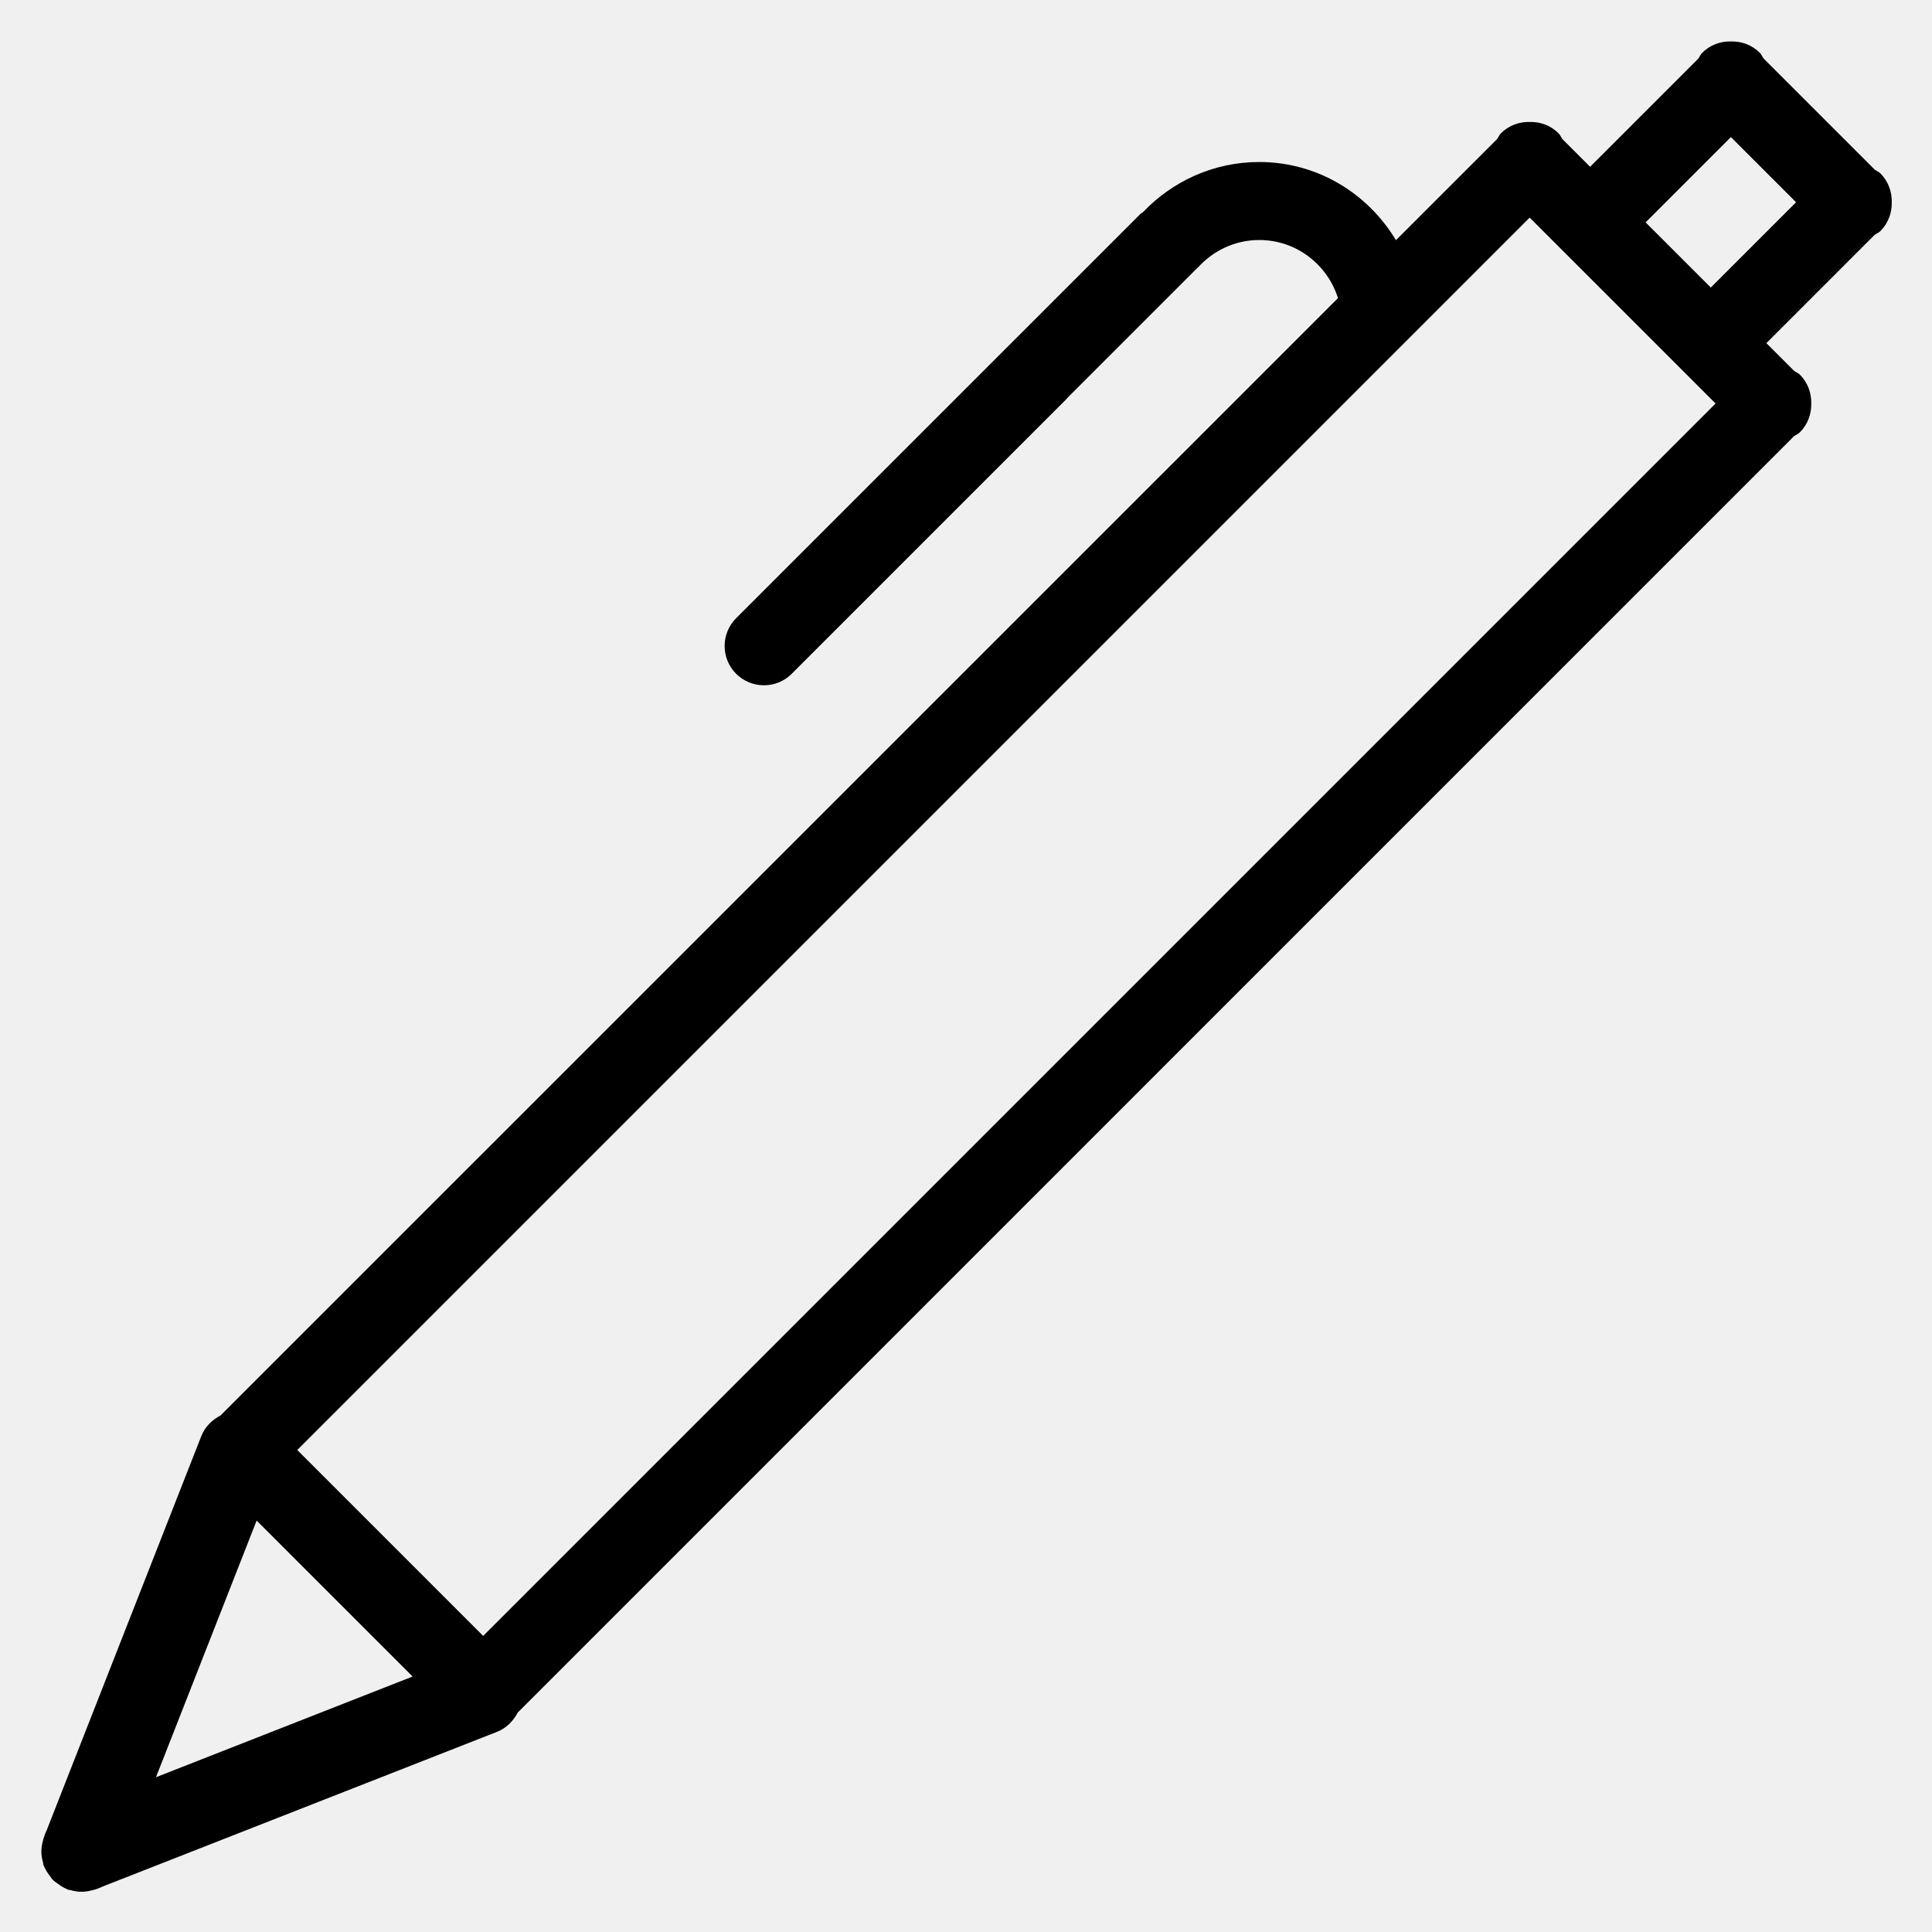
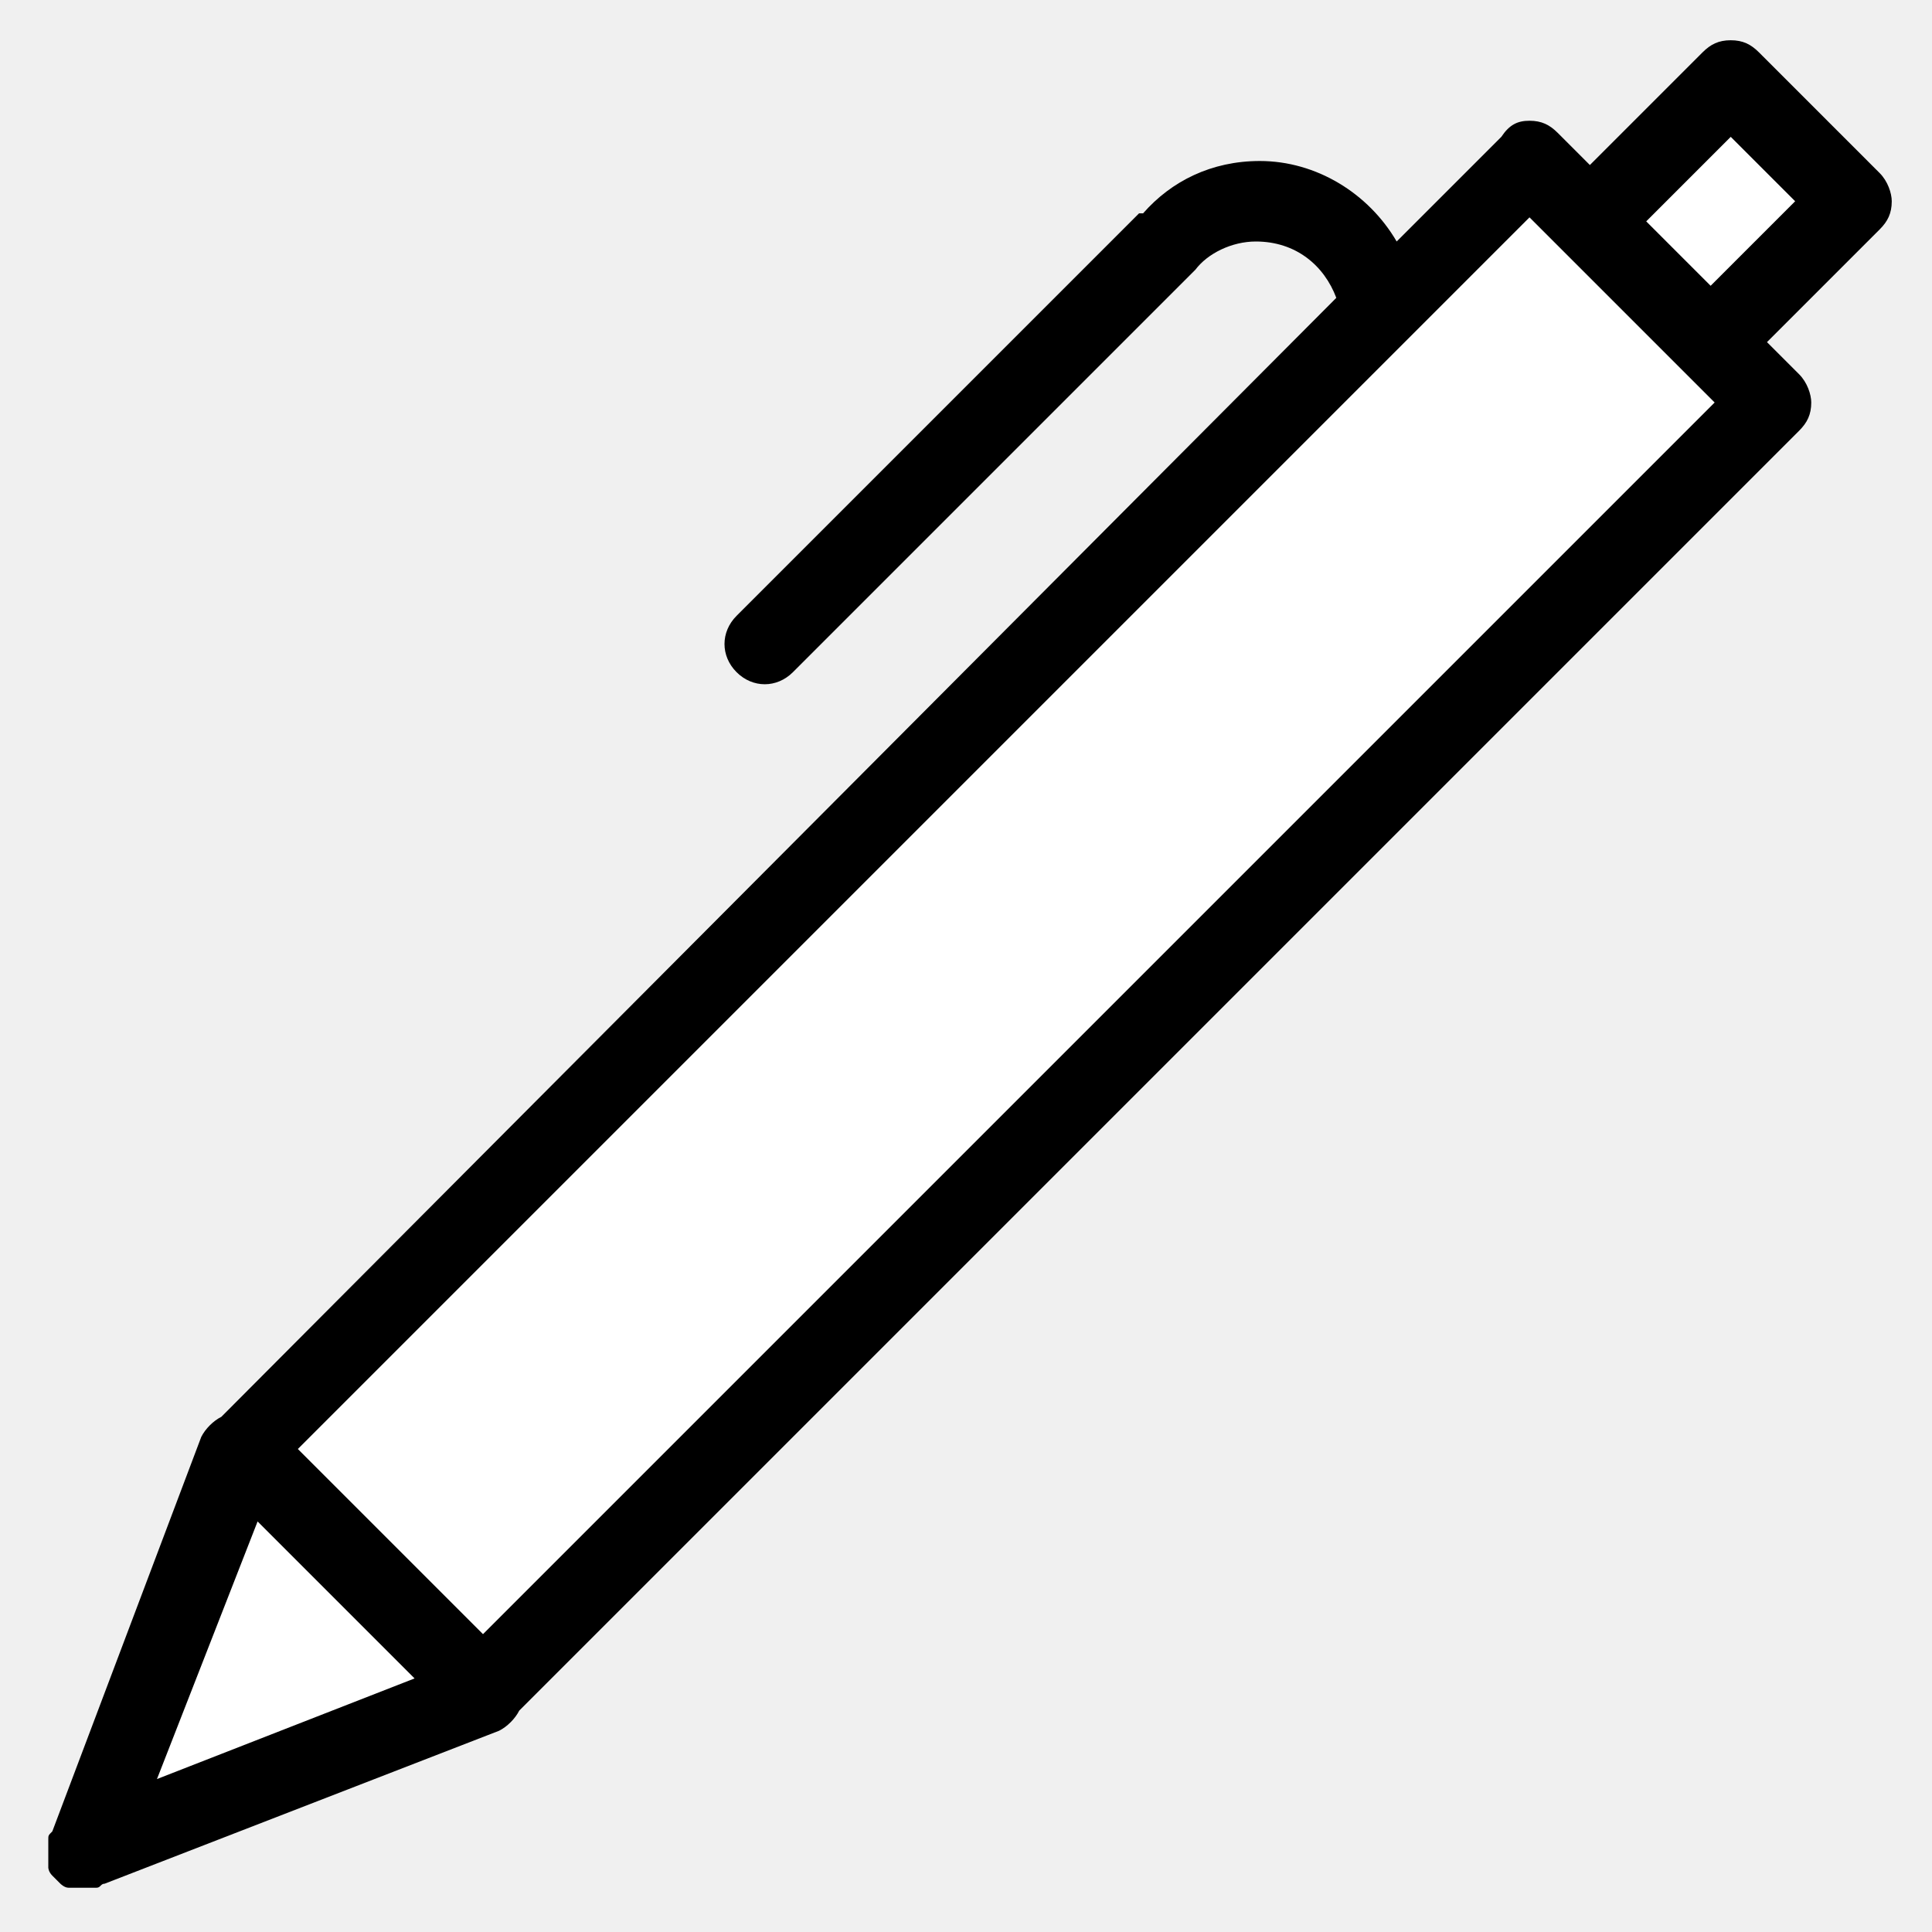
- <svg xmlns="http://www.w3.org/2000/svg" version="1.1" id="Layer_1" x="0px" y="0px" width="48px" height="48px" viewBox="0 0 48 48" enable-background="new 0 0 48 48" xml:space="preserve">
-   <path fill-rule="evenodd" clip-rule="evenodd" d="M47,5.025c0.006,0.258-0.085,0.518-0.281,0.715  c-0.043,0.042-0.096,0.062-0.144,0.095l-2.69,2.69l0.69,0.69c0.048,0.033,0.102,0.053,0.144,0.095  c0.196,0.197,0.287,0.457,0.281,0.714c0.006,0.258-0.085,0.518-0.281,0.715c-0.042,0.042-0.096,0.062-0.144,0.095L12.861,42.55  c-0.111,0.213-0.287,0.392-0.523,0.481l-9.8,3.844c-0.058,0.031-0.117,0.051-0.181,0.071l-0.012,0.005  c-0.008,0.003-0.017,0.001-0.024,0.004C2.228,46.98,2.135,47.001,2.035,47c-0.098,0.003-0.189-0.015-0.283-0.041  c-0.02-0.006-0.039-0.002-0.06-0.009c-0.008-0.003-0.013-0.01-0.021-0.013c-0.088-0.033-0.164-0.083-0.24-0.141  c-0.039-0.028-0.08-0.053-0.113-0.086s-0.058-0.074-0.086-0.113c-0.058-0.075-0.107-0.152-0.141-0.24  c-0.004-0.008-0.01-0.013-0.013-0.021c-0.007-0.02-0.003-0.04-0.009-0.061c-0.025-0.092-0.043-0.184-0.041-0.281  c0-0.1,0.02-0.193,0.045-0.287c0.004-0.008,0.001-0.016,0.004-0.023l0.006-0.013c0.02-0.063,0.039-0.123,0.07-0.181l3.844-9.8  c0.09-0.236,0.269-0.412,0.482-0.523L33.242,7.406c-0.264-0.834-1.035-1.443-1.957-1.443c-0.609,0-1.151,0.269-1.528,0.689  L29.754,6.65l-3.25,3.25l0.003,0.003L19.67,16.74c-0.381,0.381-0.999,0.381-1.381,0c-0.381-0.381-0.381-1,0-1.381L28.338,5.311  c0.017-0.017,0.038-0.022,0.056-0.037c0.729-0.766,1.751-1.249,2.892-1.249c1.45,0,2.699,0.784,3.396,1.942l2.514-2.513  c0.033-0.047,0.053-0.101,0.095-0.143c0.197-0.197,0.457-0.288,0.715-0.281c0.258-0.007,0.518,0.084,0.715,0.281  c0.042,0.042,0.062,0.096,0.095,0.143l0.69,0.69l2.69-2.69c0.033-0.047,0.053-0.101,0.095-0.143  c0.197-0.197,0.457-0.288,0.715-0.281c0.258-0.007,0.518,0.084,0.715,0.281c0.042,0.042,0.062,0.096,0.095,0.143l2.762,2.762  c0.048,0.033,0.101,0.053,0.144,0.095C46.915,4.508,47.006,4.768,47,5.025z M3.875,44.155l6.376-2.502l-3.875-3.875L3.875,44.155z   M38.004,5.406L7.385,36.025l4.619,4.619l30.619-30.619L38.004,5.406z M43.004,3.406l-2.119,2.119l1.619,1.619l2.119-2.119  L43.004,3.406z" />
+ <svg xmlns="http://www.w3.org/2000/svg" version="1.1" id="Layer_1" x="0px" y="0px" viewBox="0 0 48 48" style="enable-background:new 0 0 48 48;" xml:space="preserve">
+   <style type="text/css">
+ 	.st0{fill:#FFFFFF;}
+ 	.st1{fill-rule:evenodd;clip-rule:evenodd;}
+ </style>
+   <g id="Pen">
+     <polygon class="st0" points="2.5,45.7 5.8,36.5 37.7,4.3 39.3,5.4 42.8,2.1 45.9,5.4 42.6,8.6 44.1,10 11.6,42.1  " />
+     <path class="st1" d="M47,5c0,0.3-0.1,0.5-0.3,0.7c0,0-0.1,0.1-0.1,0.1l-2.7,2.7l0.7,0.7c0,0,0.1,0.1,0.1,0.1C44.9,9.5,45,9.8,45,10   c0,0.3-0.1,0.5-0.3,0.7c0,0-0.1,0.1-0.1,0.1L12.9,42.5c-0.1,0.2-0.3,0.4-0.5,0.5l-9.8,3.8c-0.1,0-0.1,0.1-0.2,0.1l0,0c0,0,0,0,0,0   c-0.1,0-0.2,0-0.3,0c-0.1,0-0.2,0-0.3,0c0,0,0,0-0.1,0c0,0,0,0,0,0c-0.1,0-0.2-0.1-0.2-0.1c0,0-0.1-0.1-0.1-0.1s-0.1-0.1-0.1-0.1   c-0.1-0.1-0.1-0.2-0.1-0.2c0,0,0,0,0,0c0,0,0,0,0-0.1c0-0.1,0-0.2,0-0.3c0-0.1,0-0.2,0-0.3c0,0,0,0,0,0l0,0c0-0.1,0-0.1,0.1-0.2   L5,35.7c0.1-0.2,0.3-0.4,0.5-0.5L33.2,7.4c-0.3-0.8-1-1.4-2-1.4c-0.6,0-1.2,0.3-1.5,0.7l0,0l-3.2,3.2l0,0l-6.8,6.8   c-0.4,0.4-1,0.4-1.4,0c-0.4-0.4-0.4-1,0-1.4l10-10c0,0,0,0,0.1,0C29.1,4.5,30.1,4,31.3,4C32.7,4,34,4.8,34.7,6l2.5-2.5   c0,0,0.1-0.1,0.1-0.1C37.5,3.1,37.7,3,38,3c0.3,0,0.5,0.1,0.7,0.3c0,0,0.1,0.1,0.1,0.1l0.7,0.7l2.7-2.7c0,0,0.1-0.1,0.1-0.1   C42.5,1.1,42.7,1,43,1c0.3,0,0.5,0.1,0.7,0.3c0,0,0.1,0.1,0.1,0.1l2.8,2.8c0,0,0.1,0.1,0.1,0.1C46.9,4.5,47,4.8,47,5z M3.9,44.2   l6.4-2.5l-3.9-3.9L3.9,44.2z M38,5.4L7.4,36l4.6,4.6L42.6,10L38,5.4z M43,3.4l-2.1,2.1l1.6,1.6L44.6,5L43,3.4z" />
+   </g>
</svg>
